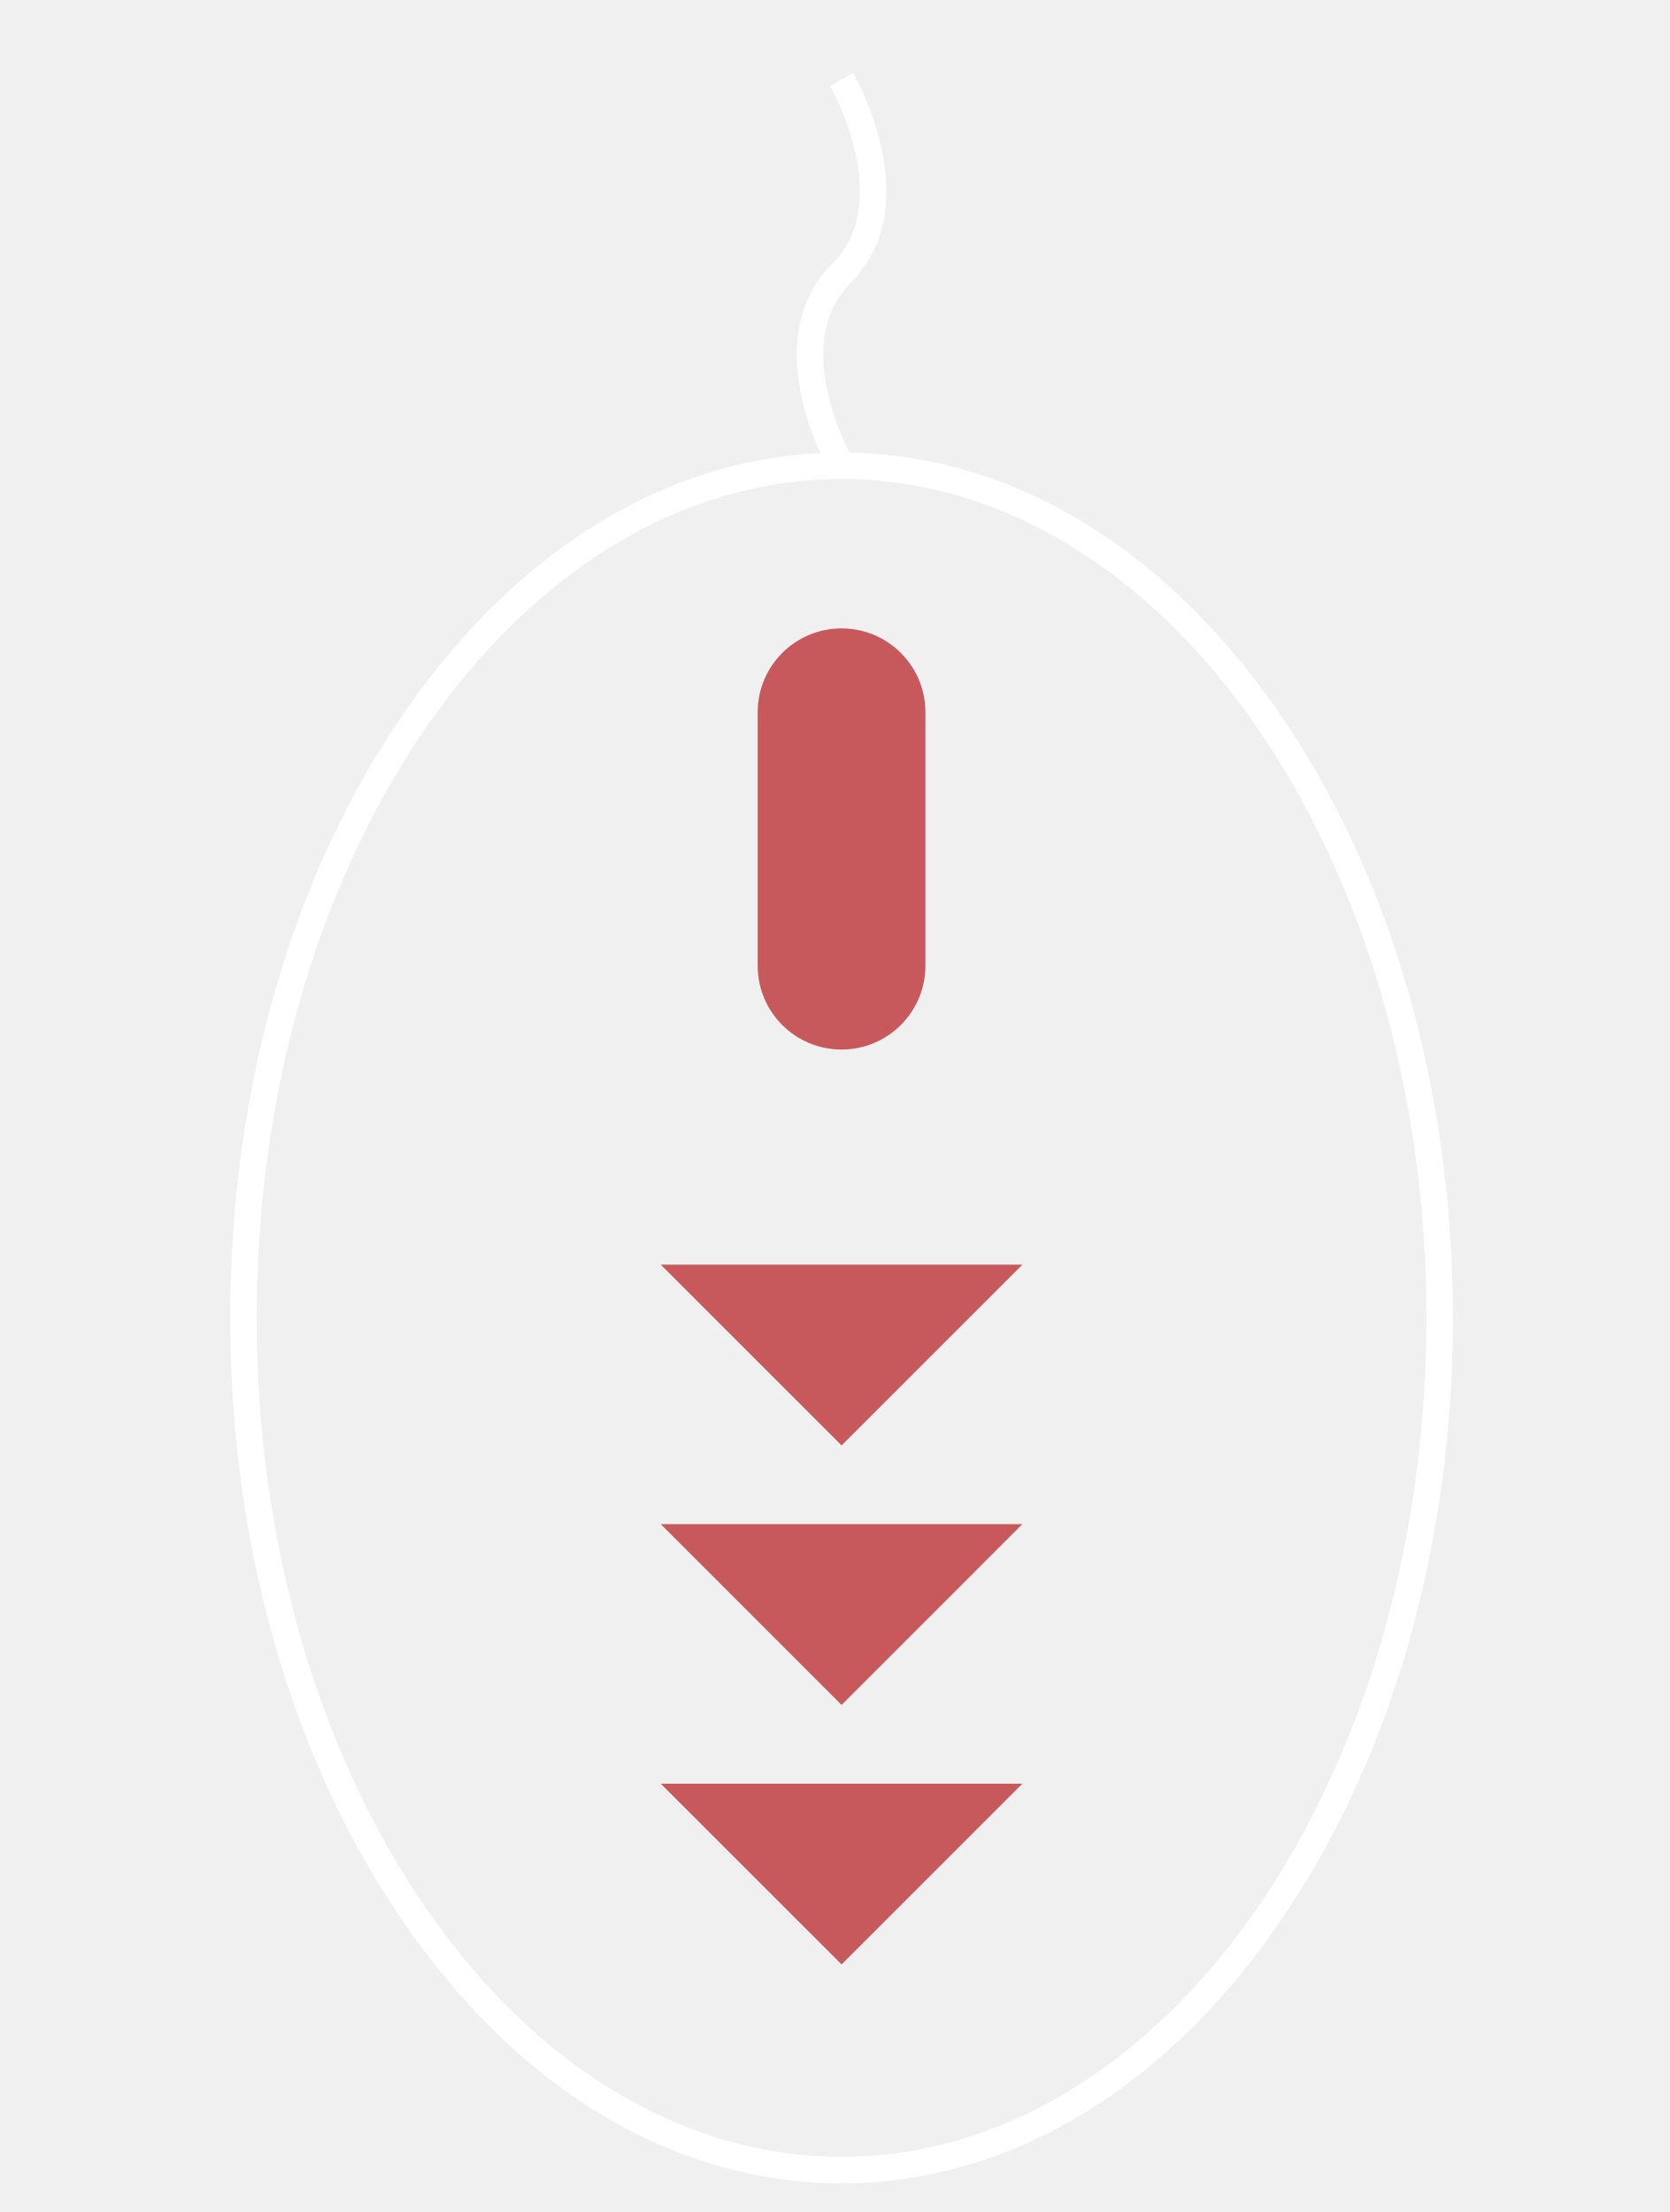
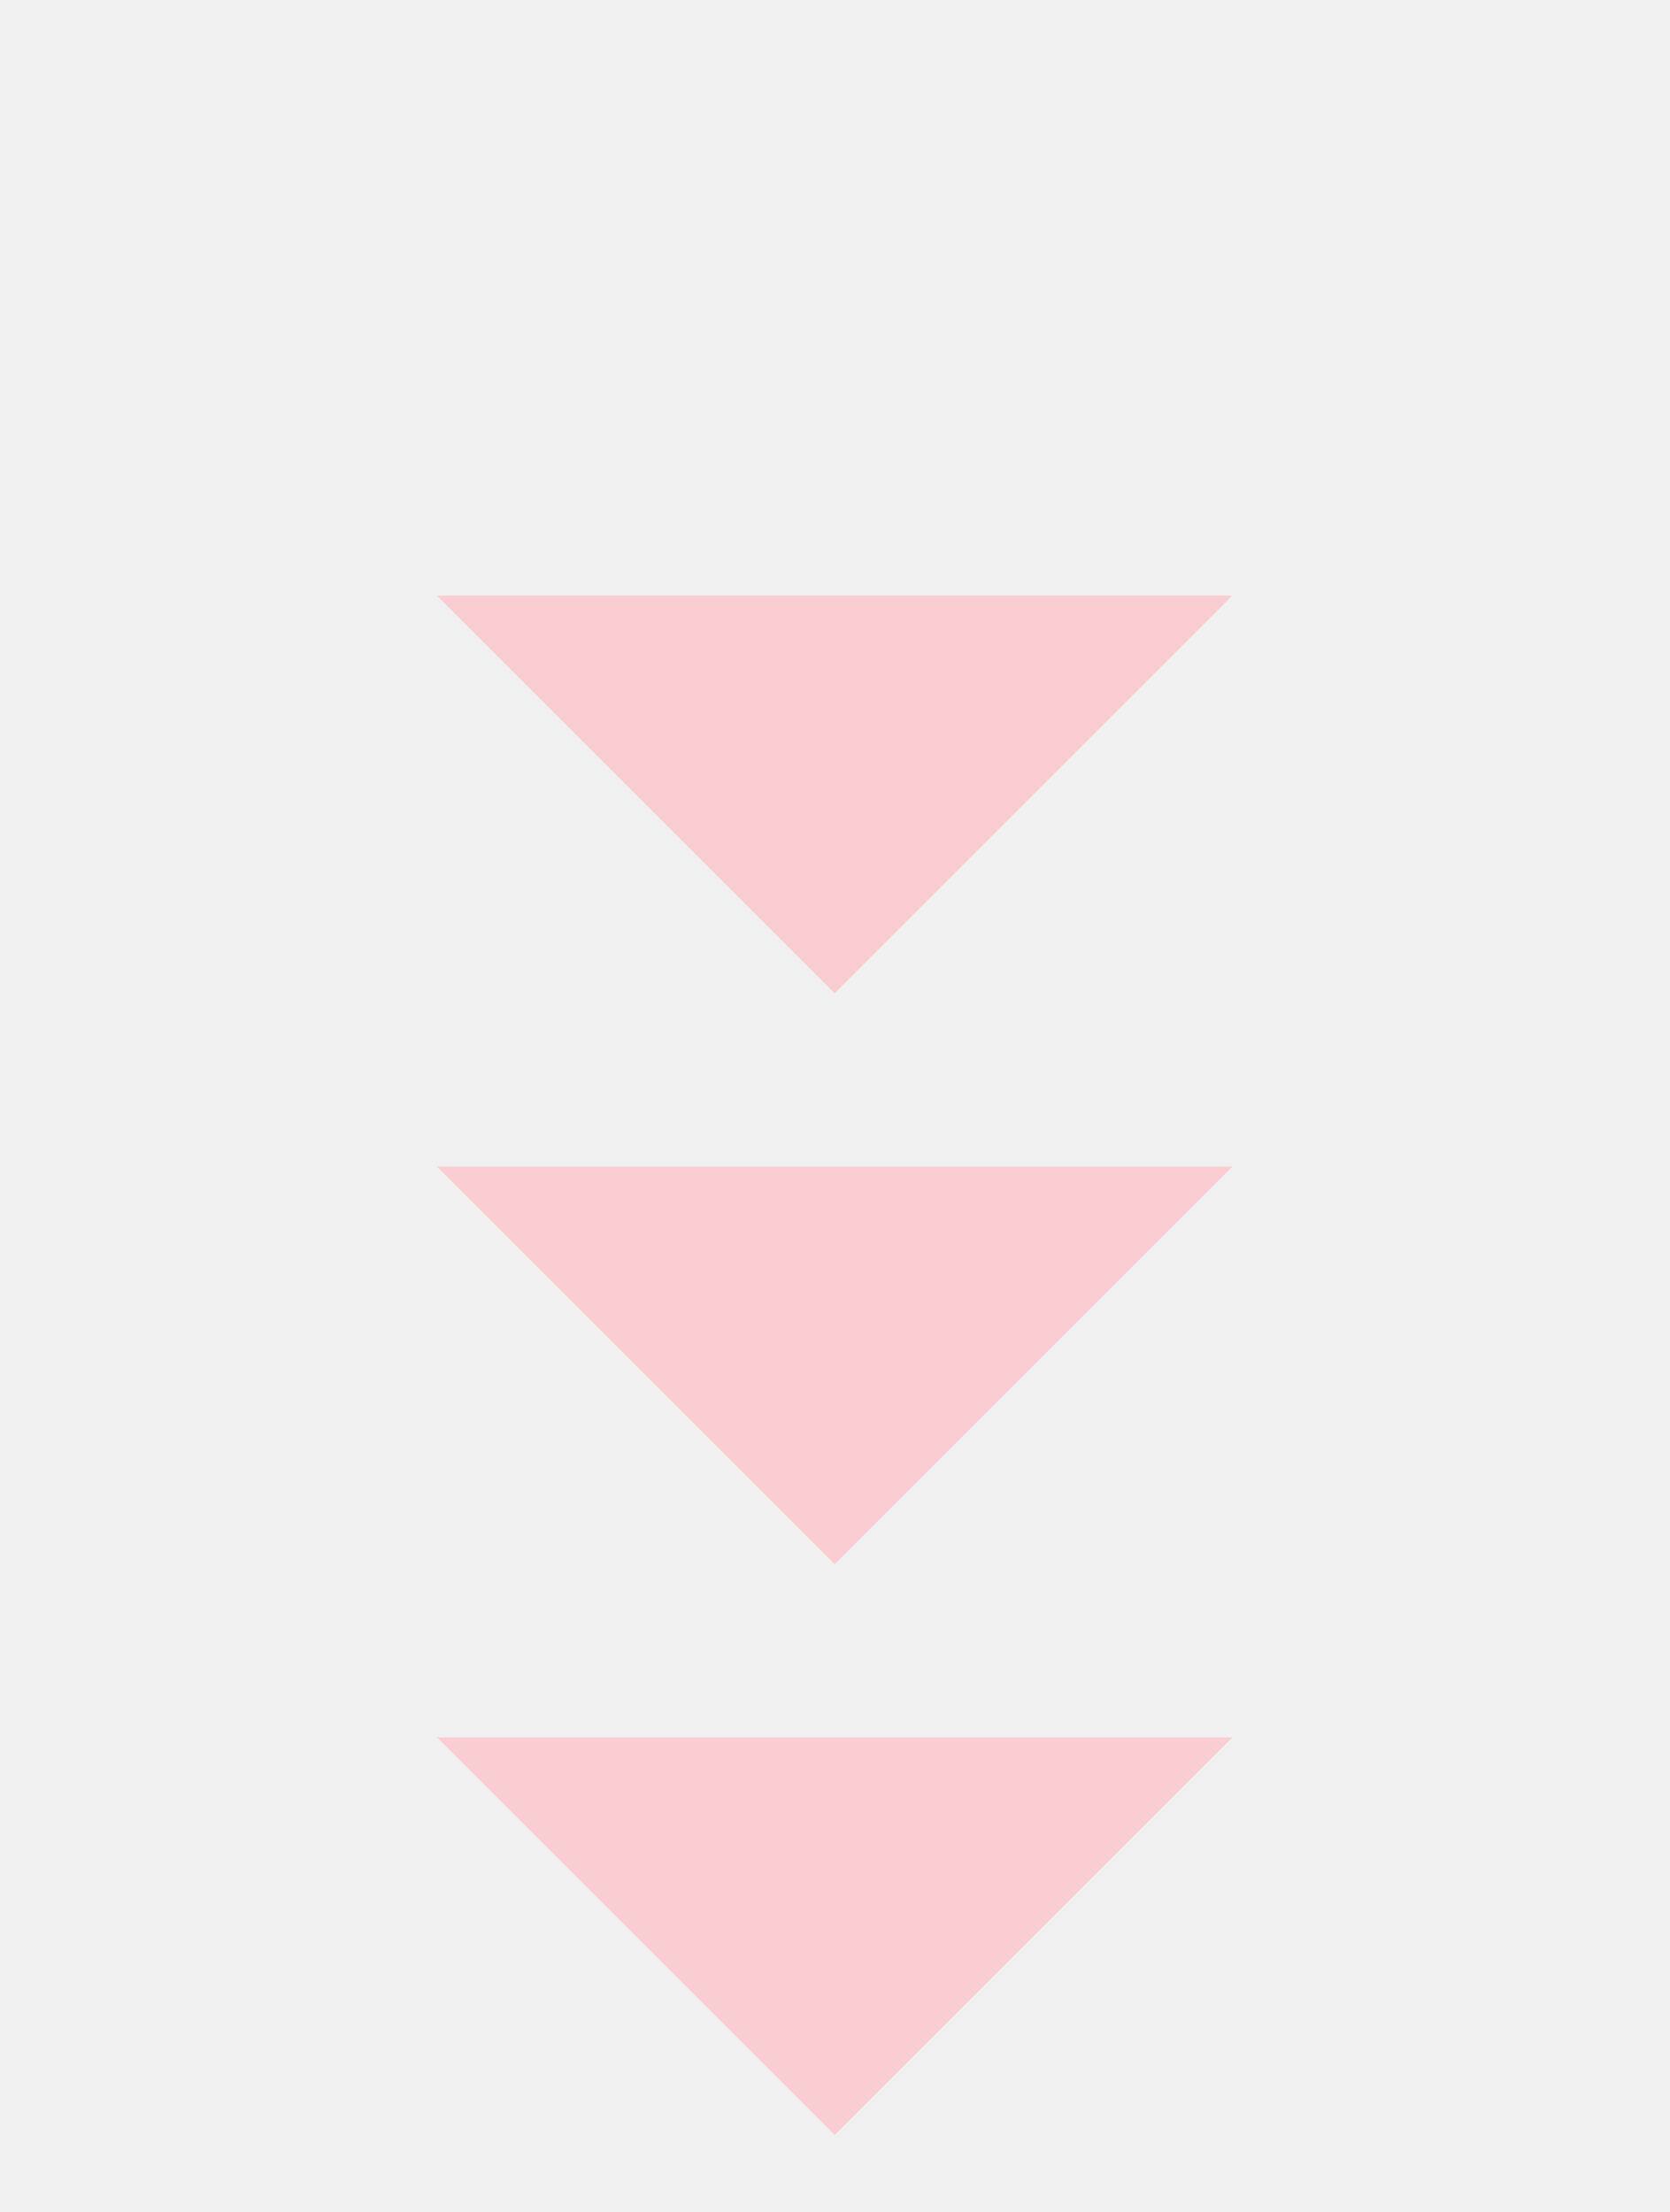
<svg xmlns="http://www.w3.org/2000/svg" version="1.1" id="Layer_1" x="0px" y="0px" width="126px" height="167px" viewBox="0 0 126 167" enable-background="new 0 0 126 167" xml:space="preserve">
-   <g>
-     <path fill="#FFFFFF" d="M63.521,36.166c24.381,0,44.146,28.355,44.146,63.334s-19.765,63.334-44.146,63.334   S19.375,134.479,19.375,99.5S39.139,36.166,63.521,36.166 M63.521,34.166c-12.465,0-24.134,6.892-32.857,19.406   C22.094,65.867,17.375,82.177,17.375,99.5s4.72,33.633,13.289,45.928c8.723,12.515,20.392,19.406,32.857,19.406   s24.134-6.892,32.857-19.406c8.569-12.294,13.289-28.605,13.289-45.928s-4.72-33.633-13.289-45.928   C87.654,41.058,75.985,34.166,63.521,34.166L63.521,34.166z" />
-   </g>
-   <path fill="#C7595D" d="M69.85,72.909c0,3.496-2.833,6.329-6.33,6.329l0,0c-3.497,0-6.33-2.833-6.33-6.329V53.772  c0-3.496,2.833-6.329,6.33-6.329l0,0c3.496,0,6.33,2.833,6.33,6.329V72.909z" />
-   <polyline fill="#C7595D" points="77.165,95.481 63.521,109.125 49.876,95.481 ">
-     <animate attributeType="CSS" attributeName="opacity" begin="0s" from="1" to="0" dur="1s" repeatCount="indefinite" />
-   </polyline>
-   <polyline fill="#C7595D" points="77.165,115.072 63.521,128.717 49.876,115.072 ">
-     <animate attributeType="CSS" attributeName="opacity" begin=".33s" from="1" to="0" dur="1s" repeatCount="indefinite" />
-   </polyline>
-   <polyline fill="#C7595D" points="77.165,134.664 63.521,148.308 49.876,134.664 ">
-     <animate attributeType="CSS" attributeName="opacity" begin=".66s" from="1" to="0" dur="1s" repeatCount="indefinite" />
-   </polyline>
-   <path fill="none" stroke="#FFFFFF" stroke-width="2" stroke-miterlimit="10" d="M63.521,35.166c0,0-5.365-9.176,0-14.541  s0-14.625,0-14.625" />
+   <polyline fill="#FACDD2" points="93.016,44.975 63,74.99 32.984,44.975 " />
+   <polyline fill="#FACDD2" points="93.016,88.073 63,118.088 32.984,88.073 " />
+   <polyline fill="#FACDD2" points="93.016,131.17 63,161.186 32.984,131.17 " />
</svg>
